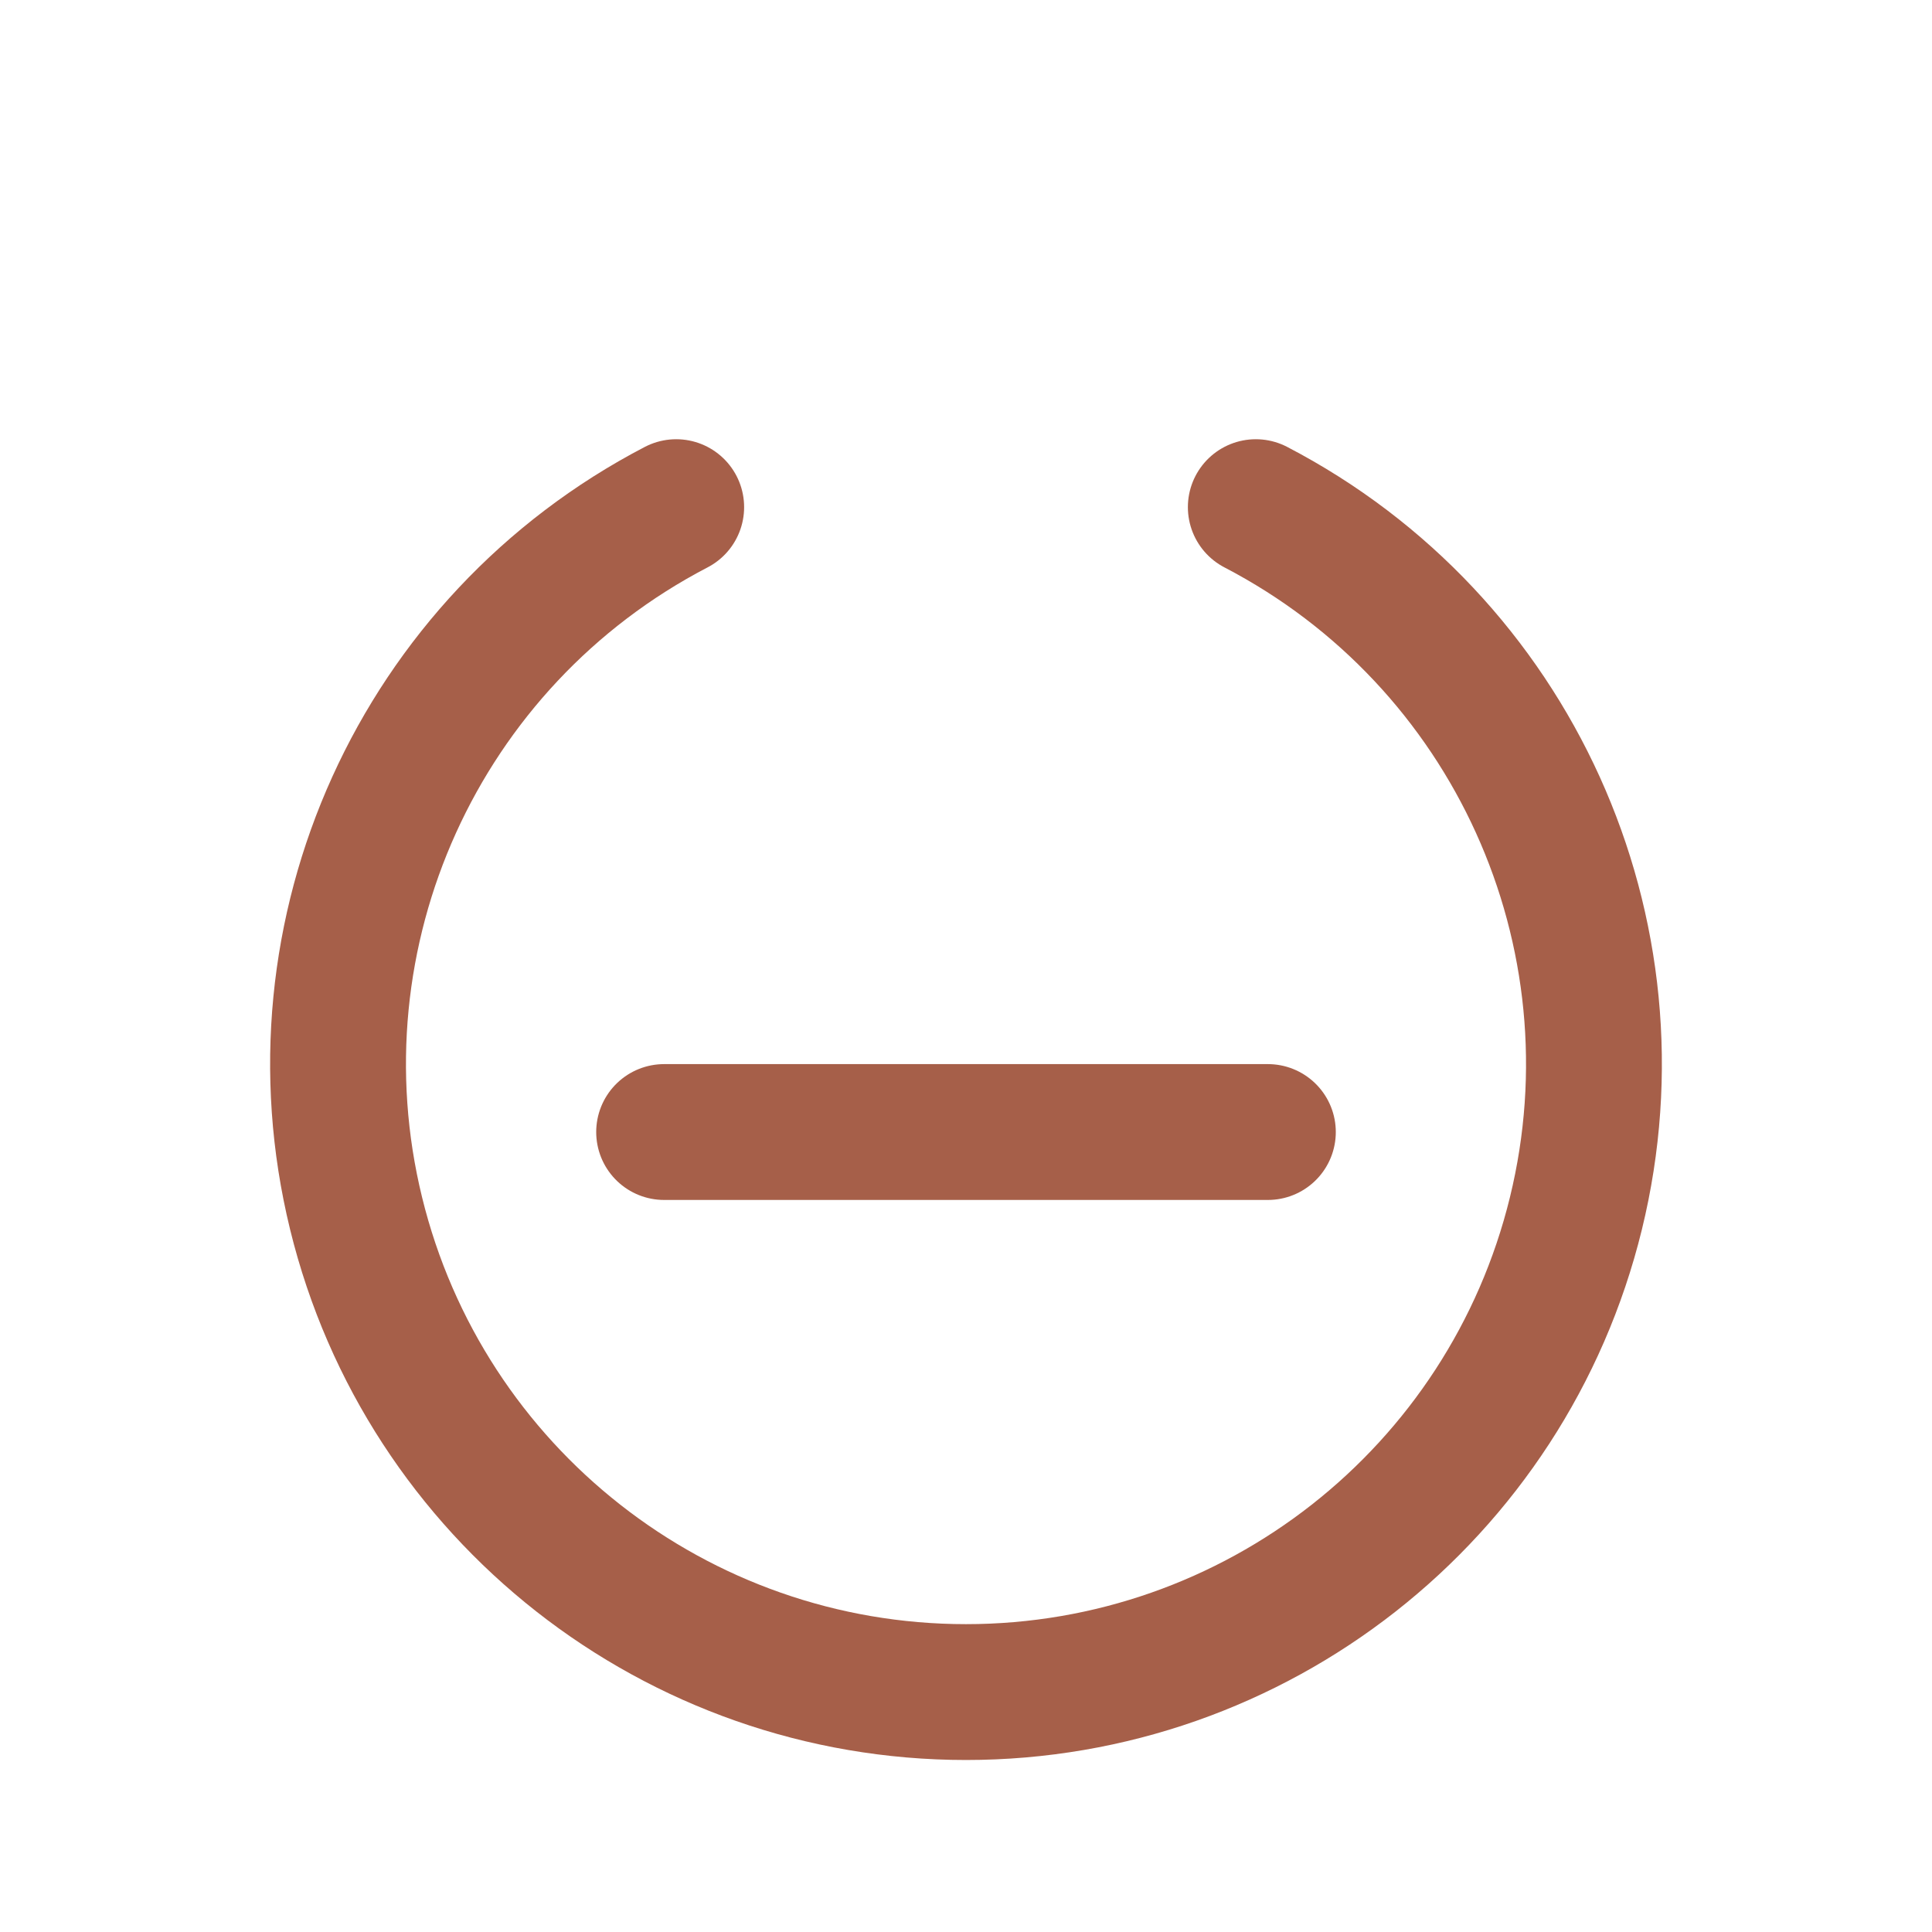
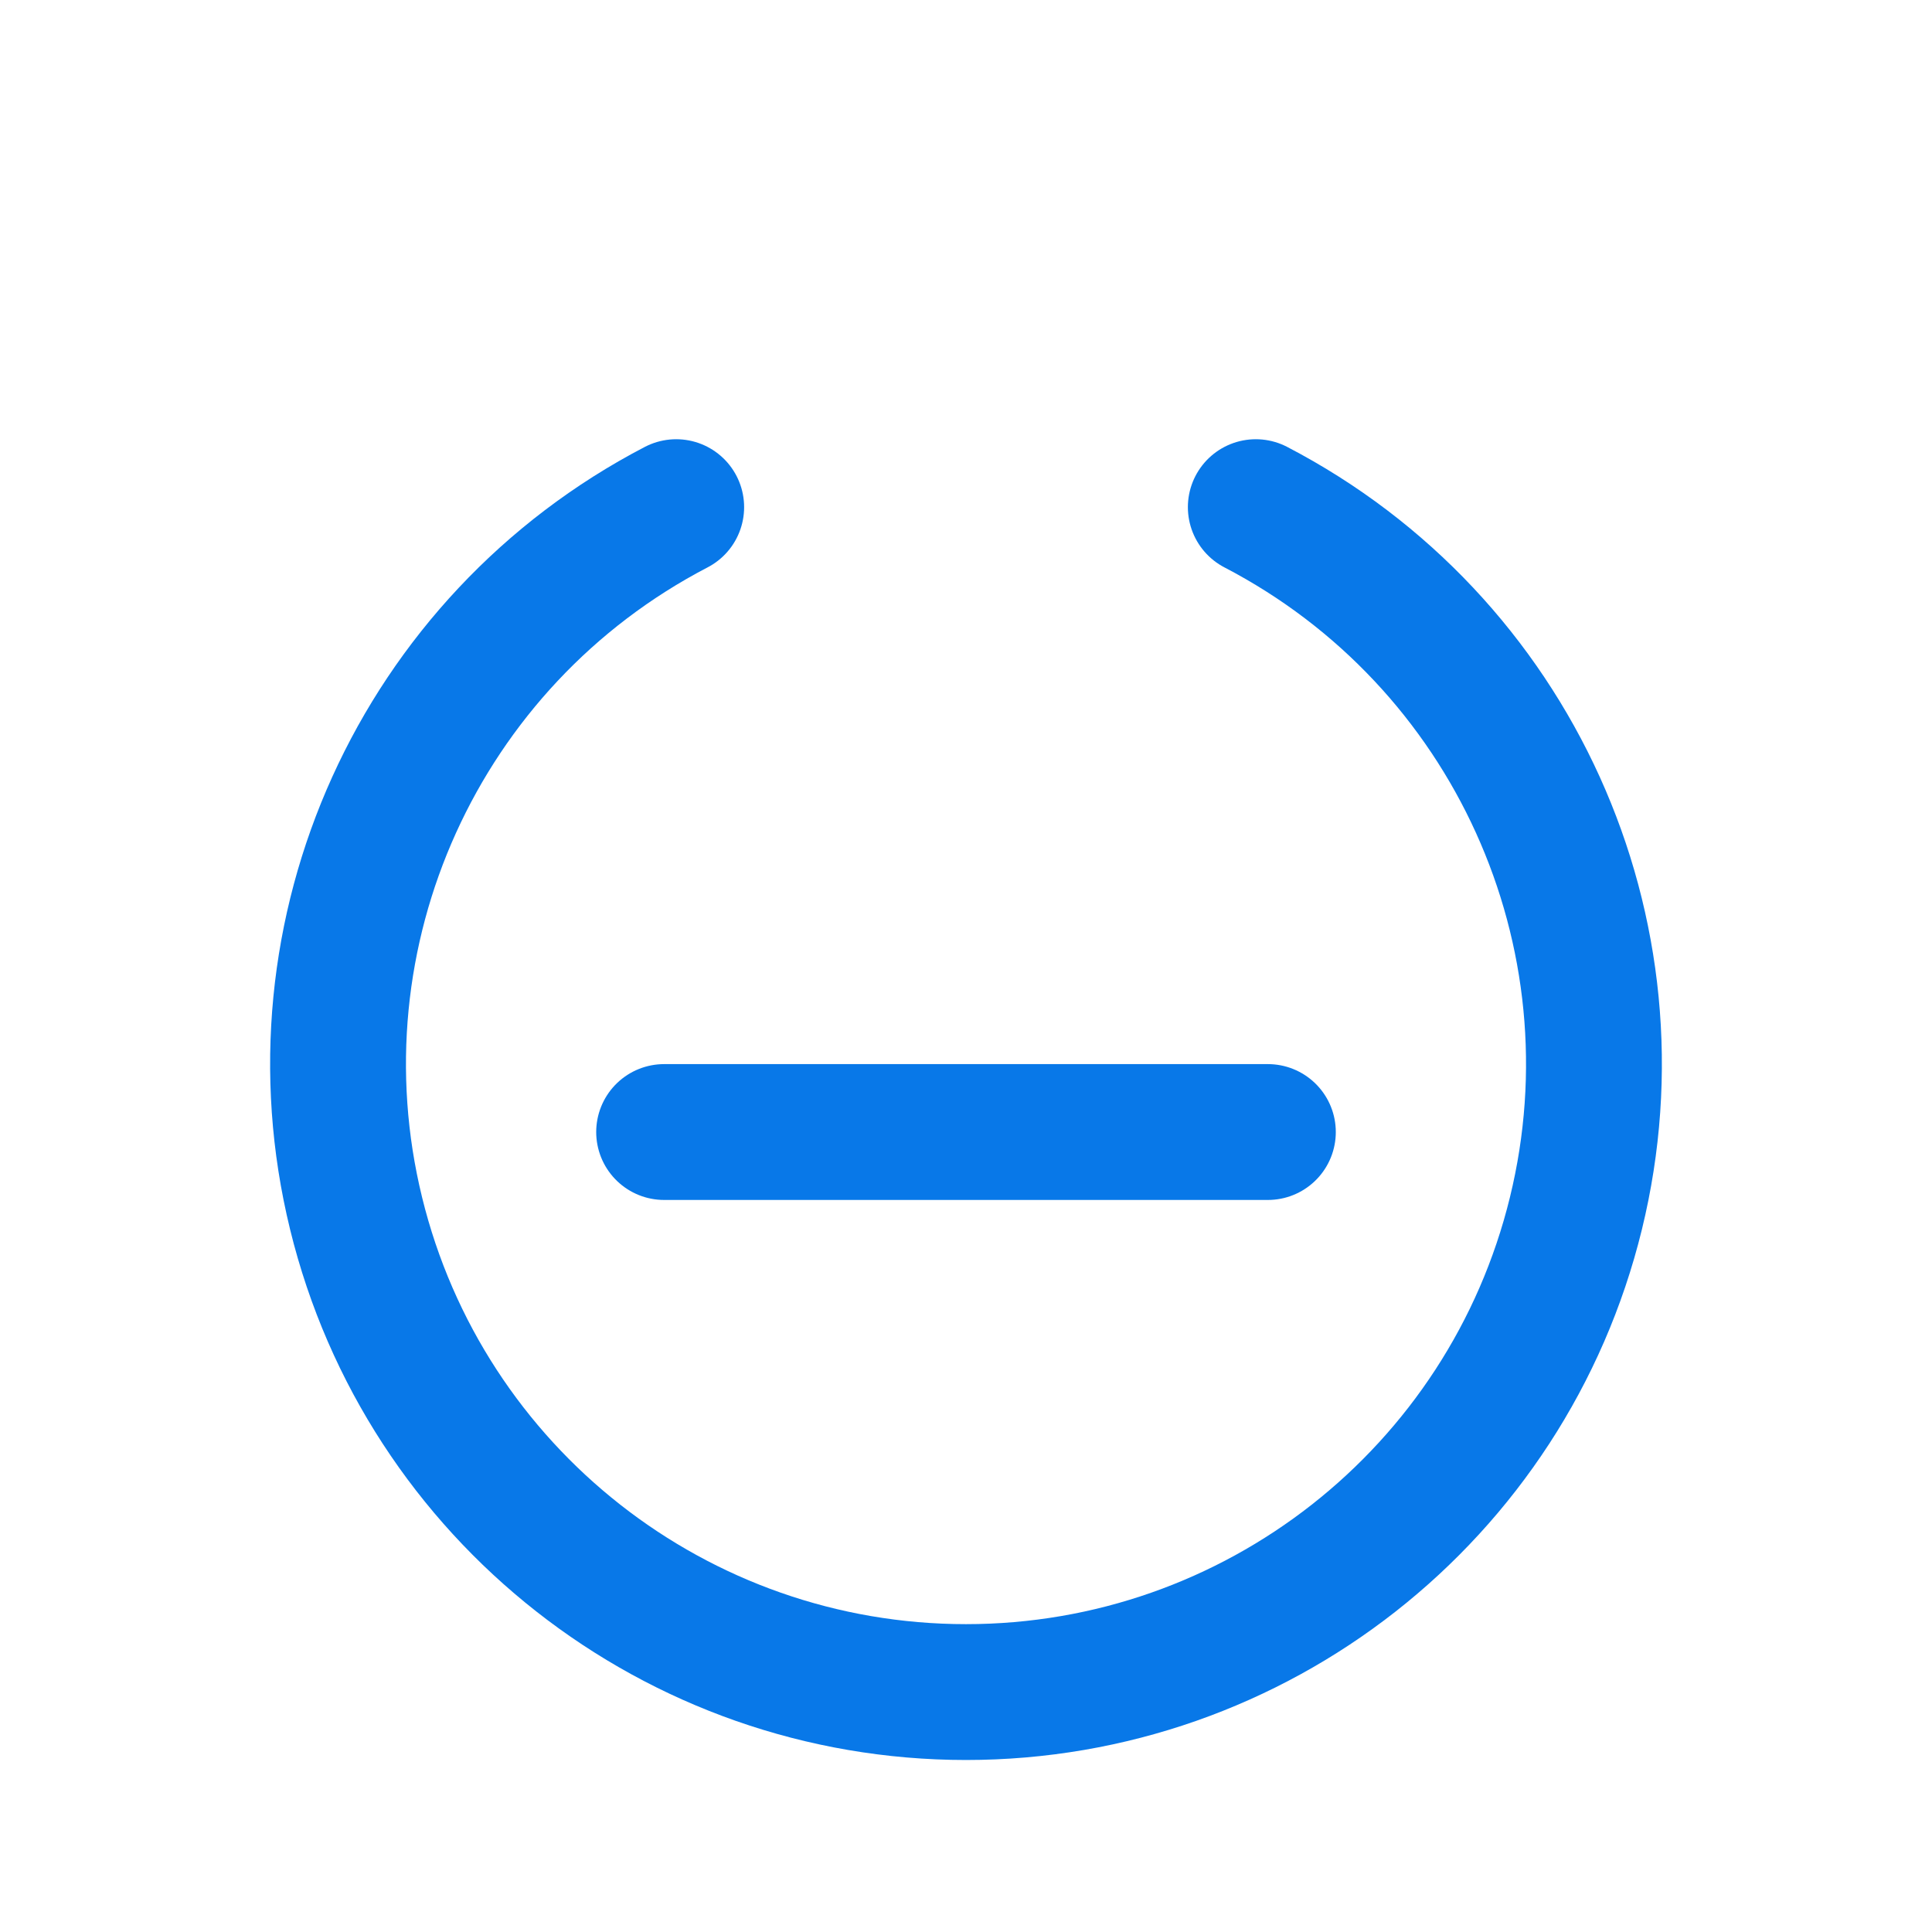
<svg xmlns="http://www.w3.org/2000/svg" viewBox="0 0 32 32" fill="none">
-   <path d="M11.2 8.4a10.4 10.4 0 1 0 9.6 0" stroke="#A65F49" stroke-width="2.25" stroke-linecap="round" />
-   <path d="M11 18.75h10" stroke="#A65F49" stroke-width="2.25" stroke-linecap="round" />
+   <path d="M11.2 8.4a10.4 10.4 0 1 0 9.6 0" stroke="#0878E8" stroke-width="2.25" stroke-linecap="round" />
+   <path d="M11 18.75h10" stroke="#0878E8" stroke-width="2.25" stroke-linecap="round" />
</svg>
